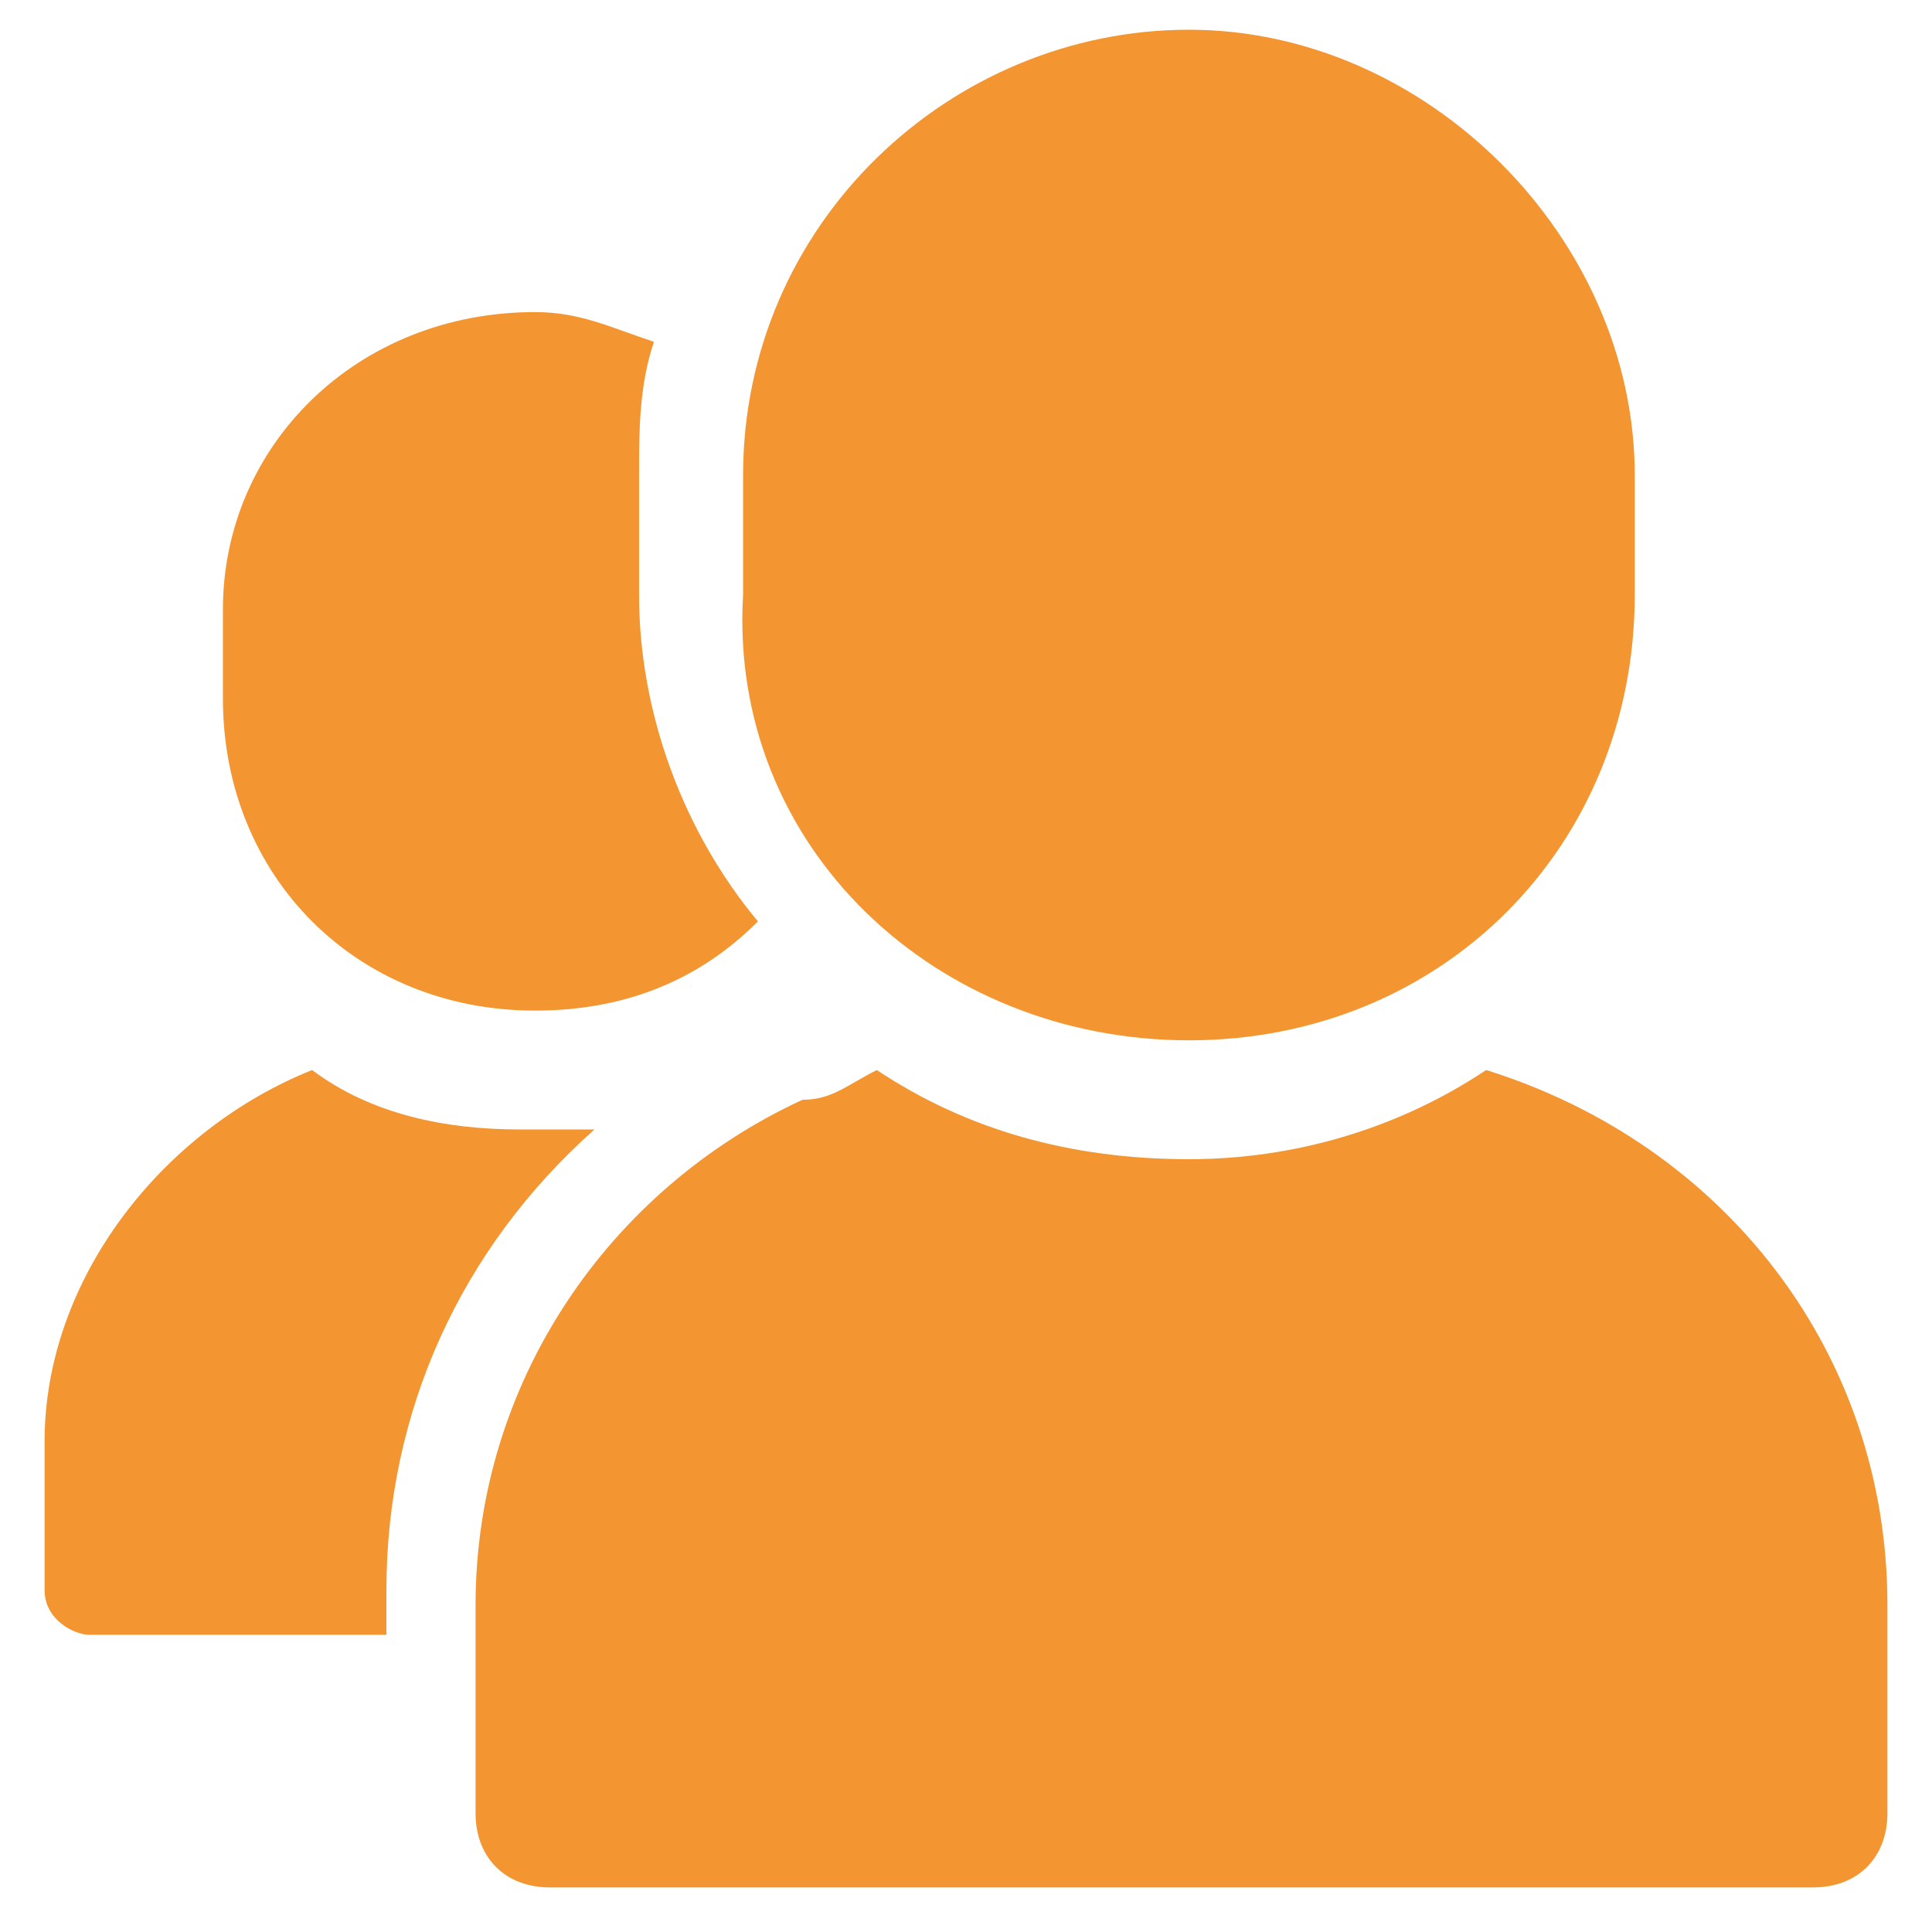
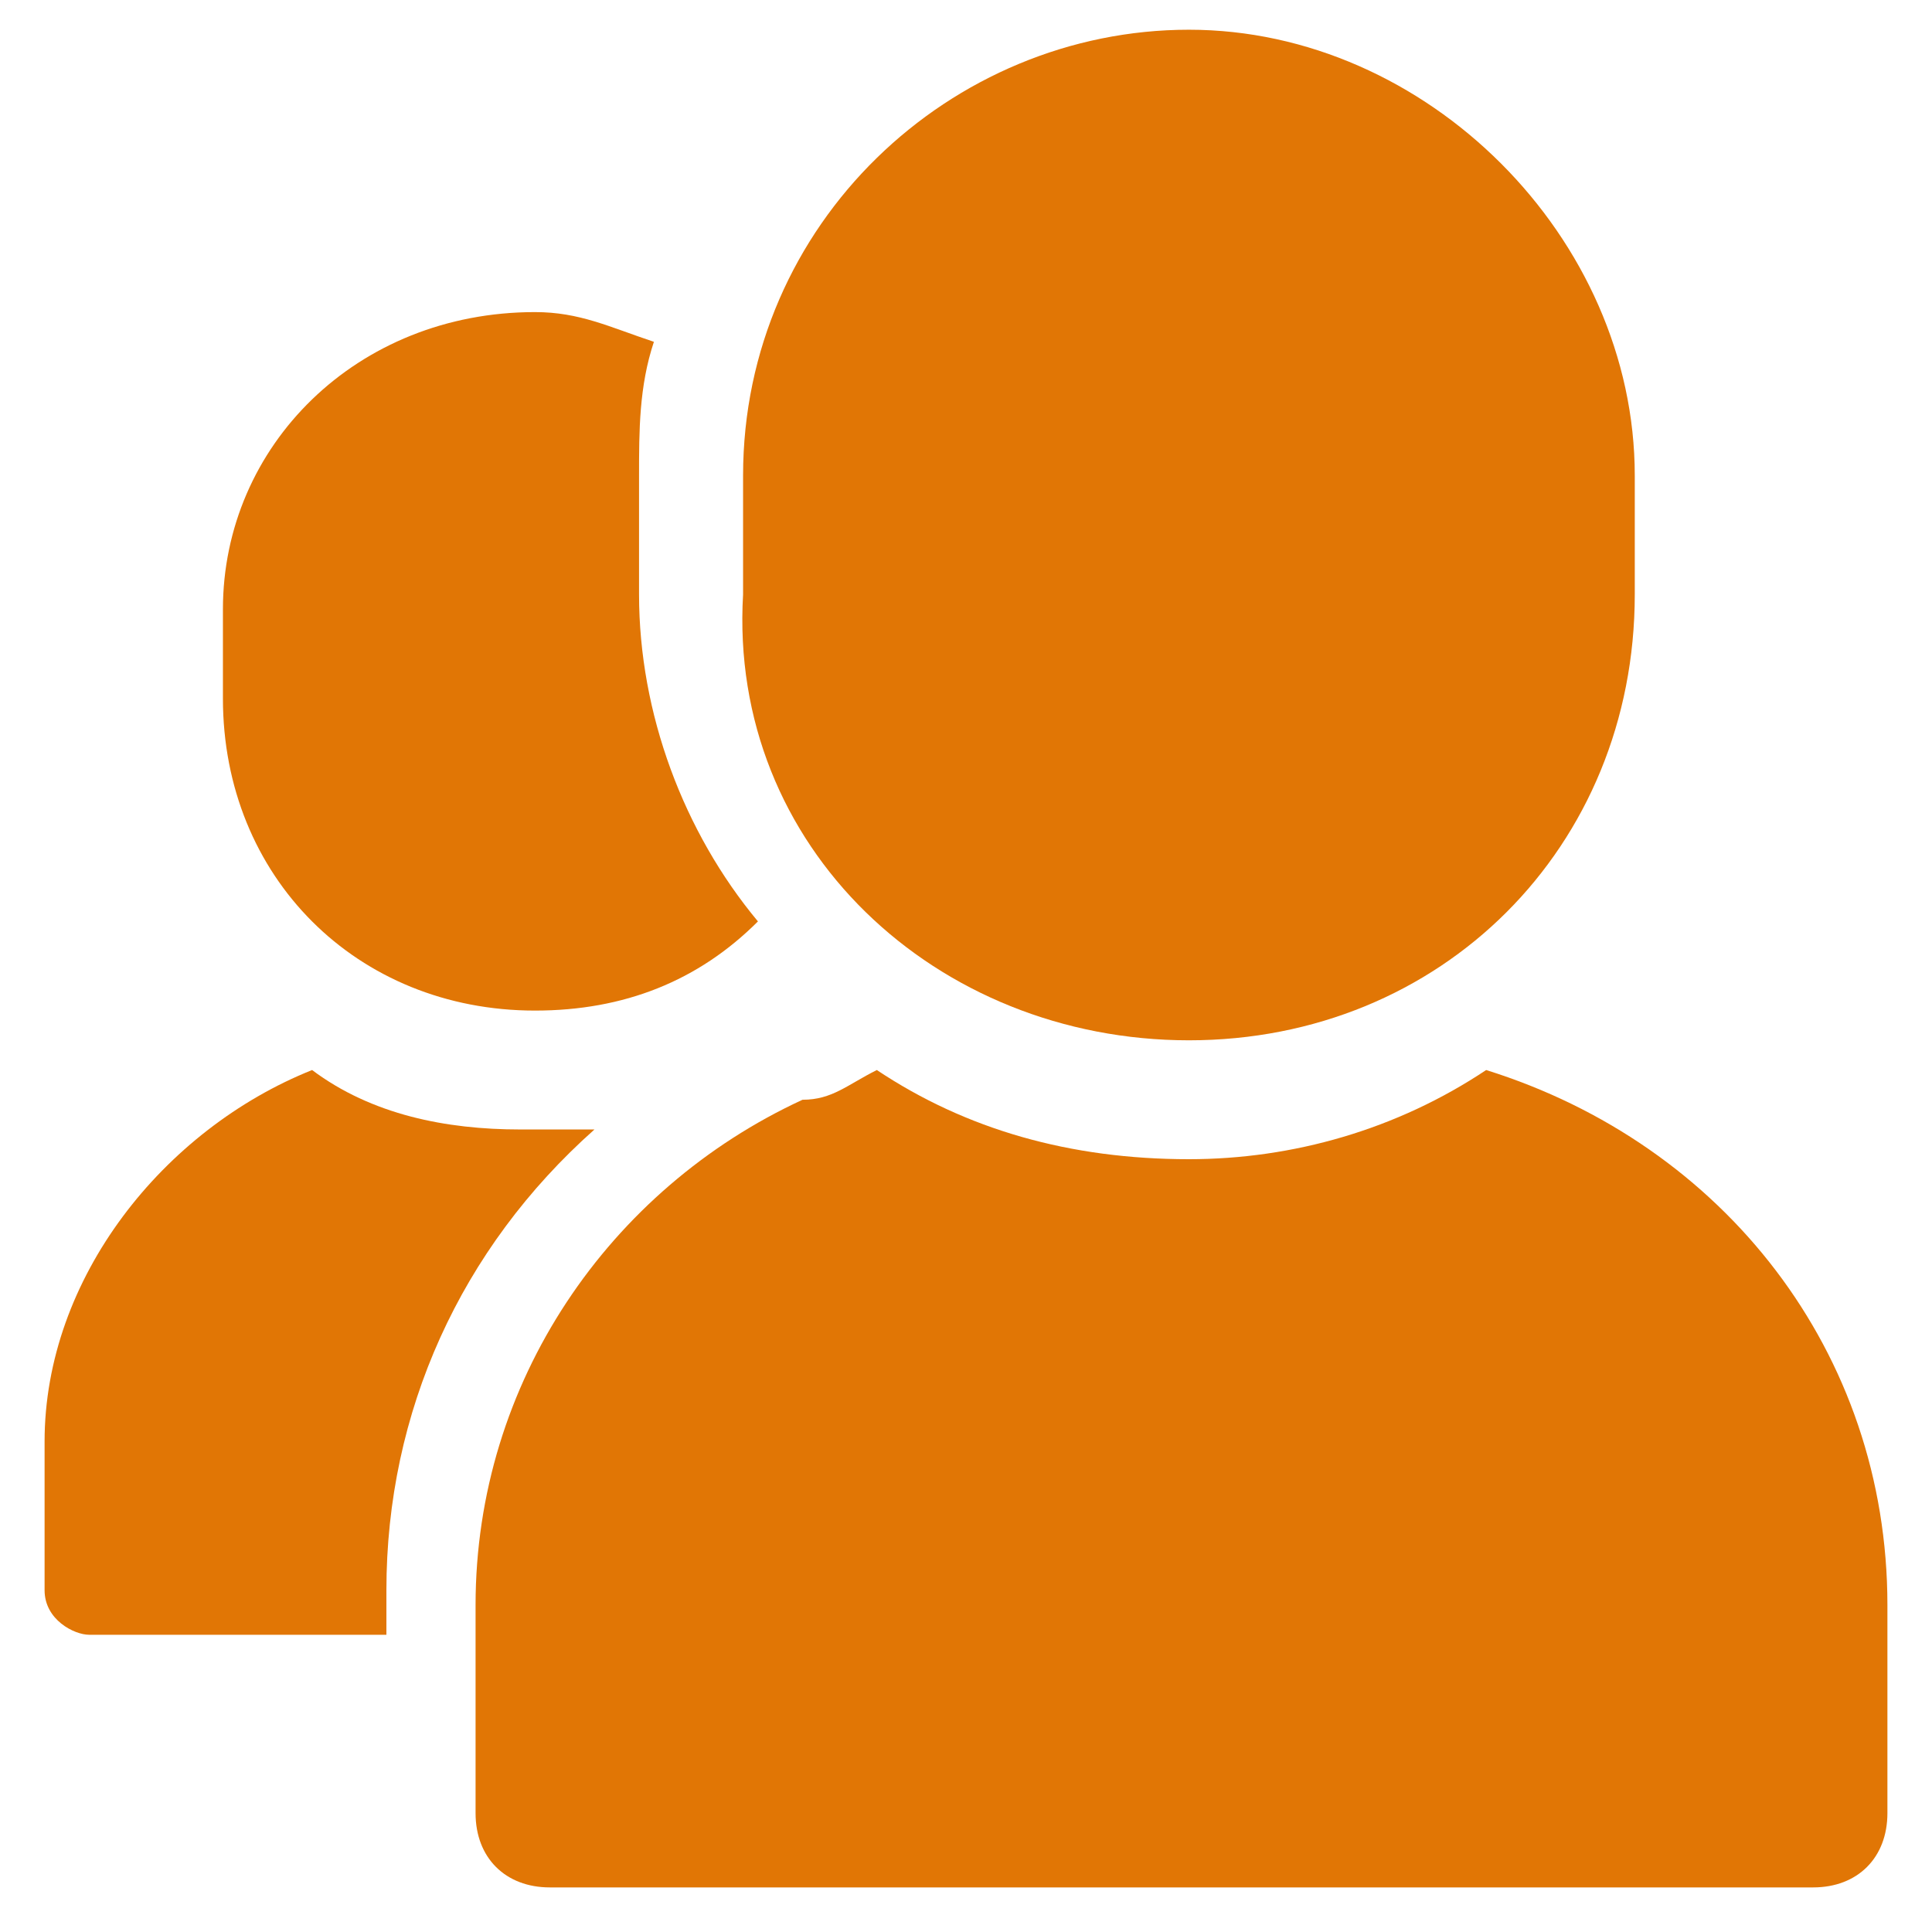
- <svg xmlns="http://www.w3.org/2000/svg" version="1.1" x="0px" y="0px" viewBox="0 0 13 13" style="enable-background:new 0 0 13 13;" xml:space="preserve">
+ <svg xmlns="http://www.w3.org/2000/svg" version="1.1" id="Layer_1" x="0px" y="0px" viewBox="0 0 13 13" style="enable-background:new 0 0 13 13;" xml:space="preserve">
  <style type="text/css">
	.st0{display:none;}
	.st1{display:inline;}
	.st2{fill:#F39530;}
+ 	.st3{fill:#E17605;}
</style>
-   <g id="Layer_1" class="st0">
+   <g id="Layer_1_00000073692319540022920690000004771239698724556960_" class="st0">
    <g class="st1">
      <polygon class="st2" points="12.2,9.1 11,9.1 11,11.6 1.4,11.6 1.4,2.1 3.9,2.1 3.9,0.9 0.3,0.9 0.3,12.8 12.2,12.8   " />
-       <path class="st2" d="M4.4,6.2L3.4,9.6l3.4-0.9l5.9-5.9l-2.5-2.5L4.4,6.2z M6.2,7.6L5.1,7.9l0.3-1.1l3.4-3.4l0.8,0.8L6.2,7.6z     M10.4,3.4L9.6,2.6l0.7-0.7l0.8,0.8L10.4,3.4z" />
+       <path class="st2" d="M4.4,6.2l-1,3.4l3.4-0.9l5.9-5.9l-2.5-2.5L4.4,6.2z M6.2,7.6L5.1,7.9l0.3-1.1l3.4-3.4l0.8,0.8L6.2,7.6z     M10.4,3.4L9.6,2.6l0.7-0.7l0.8,0.8L10.4,3.4z" />
    </g>
  </g>
-   <g id="Layer_2">
+   <g id="Layer_2_00000000223800132418170150000013708525775280267657_">
    <g>
-       <path class="st2" d="M10,7.2C9.4,7.6,8.7,7.8,8,7.8c-0.8,0-1.5-0.2-2.1-0.6C5.7,7.3,5.6,7.4,5.4,7.4C4.1,8,3.2,9.3,3.2,10.8v1.4    c0,0.3,0.2,0.5,0.5,0.5h8.5c0.3,0,0.5-0.2,0.5-0.5v-1.4C12.7,9.1,11.6,7.7,10,7.2z" />
-       <path class="st2" d="M4,7.6c-0.2,0-0.3,0-0.5,0c-0.5,0-1-0.1-1.4-0.4C1.1,7.6,0.3,8.6,0.3,9.7v1c0,0.2,0.2,0.3,0.3,0.3h2v-0.3    C2.6,9.5,3.1,8.4,4,7.6z" />
-       <path class="st2" d="M8,7c1.7,0,3-1.3,3-3V3.2c0-1.6-1.4-3-3-3s-3,1.3-3,3V4C4.9,5.7,6.3,7,8,7z" />
-       <path class="st2" d="M3.6,6.8c0.6,0,1.1-0.2,1.5-0.6C4.6,5.6,4.3,4.8,4.3,4V3.2c0-0.3,0-0.6,0.1-0.9C4.1,2.2,3.9,2.1,3.6,2.1    c-1.2,0-2.1,0.9-2.1,2v0.6C1.5,5.9,2.4,6.8,3.6,6.8z" />
+       <path class="st3" d="M10,7.2C9.4,7.6,8.7,7.8,8,7.8c-0.8,0-1.5-0.2-2.1-0.6C5.7,7.3,5.6,7.4,5.4,7.4C4.1,8,3.2,9.3,3.2,10.8v1.4    c0,0.3,0.2,0.5,0.5,0.5h8.5c0.3,0,0.5-0.2,0.5-0.5v-1.4C12.7,9.1,11.6,7.7,10,7.2z" />
+       <path class="st3" d="M4,7.6c-0.2,0-0.3,0-0.5,0c-0.5,0-1-0.1-1.4-0.4c-1,0.4-1.8,1.4-1.8,2.5v1c0,0.2,0.2,0.3,0.3,0.3h2v-0.3    C2.6,9.5,3.1,8.4,4,7.6z" />
+       <path class="st3" d="M8,7c1.7,0,3-1.3,3-3V3.2c0-1.6-1.4-3-3-3s-3,1.3-3,3V4C4.9,5.7,6.3,7,8,7z" />
+       <path class="st3" d="M3.6,6.8c0.6,0,1.1-0.2,1.5-0.6C4.6,5.6,4.3,4.8,4.3,4V3.2c0-0.3,0-0.6,0.1-0.9C4.1,2.2,3.9,2.1,3.6,2.1    c-1.2,0-2.1,0.9-2.1,2v0.6C1.5,5.9,2.4,6.8,3.6,6.8z" />
    </g>
  </g>
</svg>
